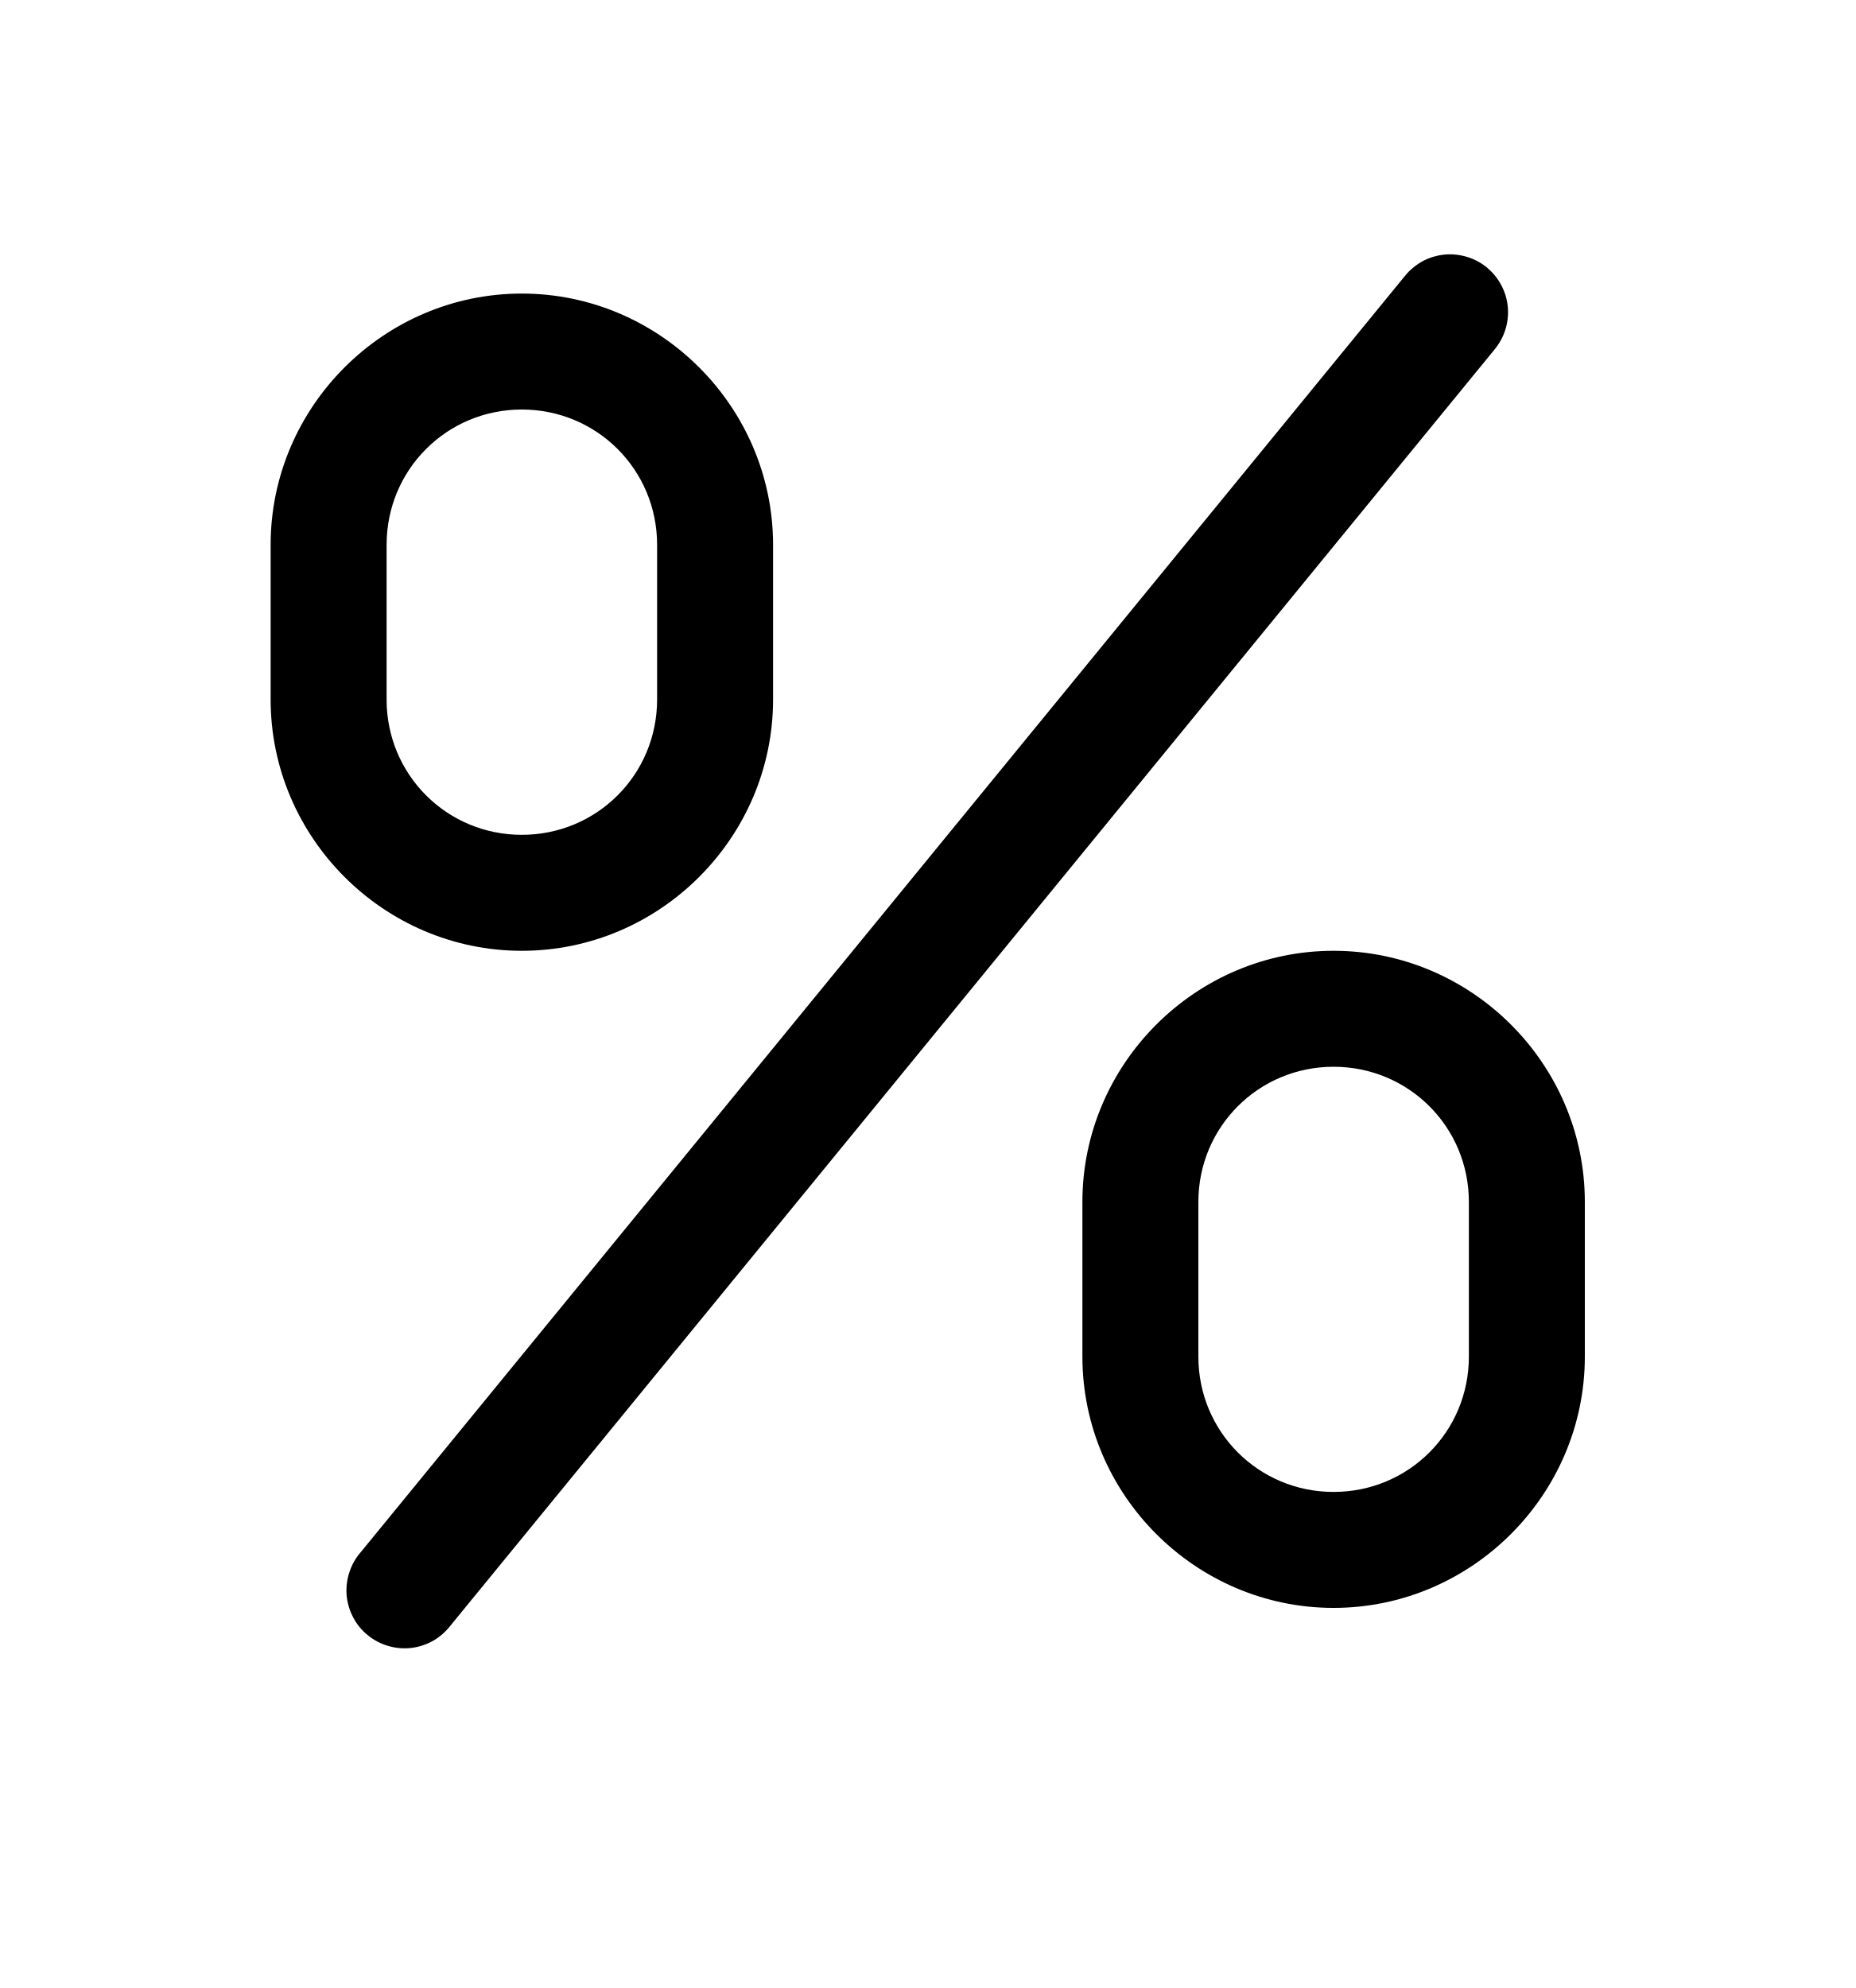
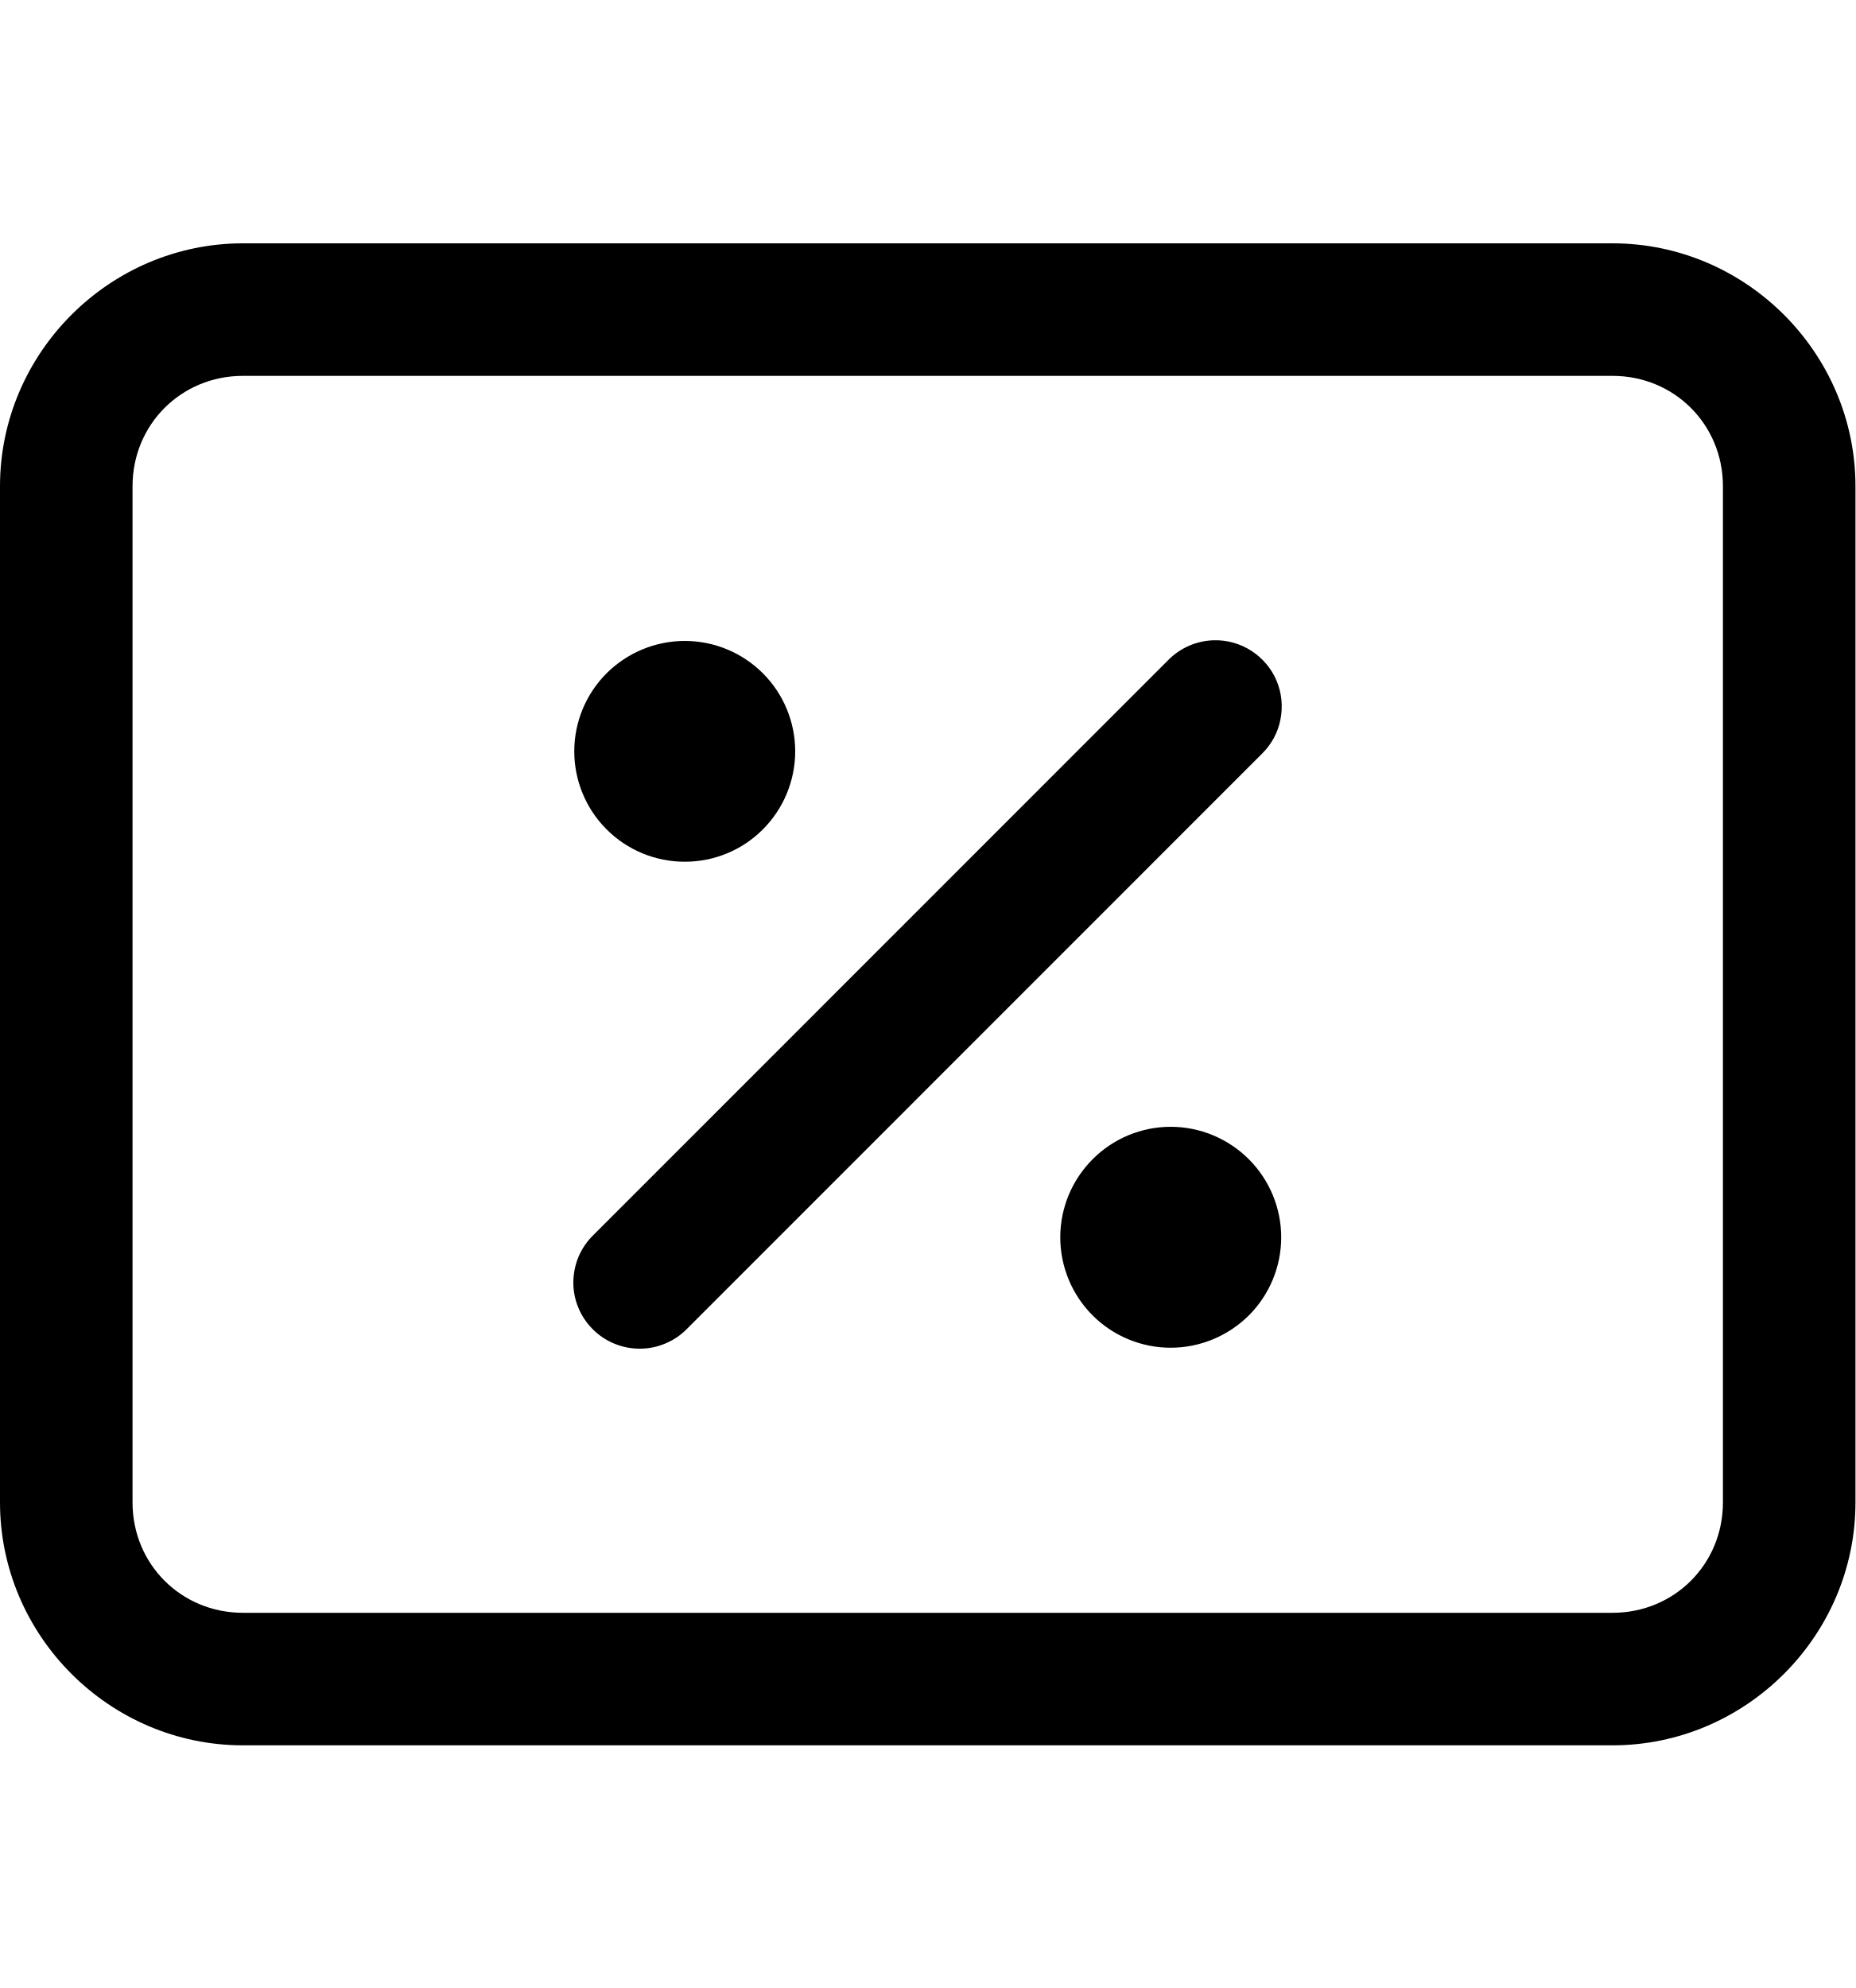
<svg xmlns="http://www.w3.org/2000/svg" width="14" height="15" viewBox="0 0 14 15" fill="none">
-   <path d="M10.928 1.919C10.865 1.921 10.802 1.937 10.745 1.965C10.689 1.994 10.639 2.034 10.599 2.084L2.724 11.709C2.685 11.753 2.655 11.805 2.637 11.861C2.618 11.916 2.611 11.976 2.615 12.034C2.62 12.093 2.637 12.15 2.664 12.202C2.691 12.255 2.729 12.301 2.775 12.338C2.82 12.375 2.873 12.403 2.929 12.419C2.986 12.436 3.045 12.441 3.104 12.434C3.162 12.427 3.219 12.408 3.27 12.379C3.321 12.349 3.365 12.31 3.401 12.263L11.276 2.638C11.33 2.573 11.365 2.494 11.375 2.411C11.386 2.327 11.372 2.242 11.335 2.166C11.298 2.09 11.24 2.026 11.168 1.982C11.096 1.939 11.013 1.917 10.928 1.919ZM3.937 2.215C2.896 2.215 2.042 3.07 2.042 4.111V5.278C2.042 6.319 2.896 7.174 3.937 7.174C4.979 7.174 5.833 6.319 5.833 5.278V4.111C5.833 3.07 4.979 2.215 3.937 2.215ZM3.937 3.09C4.504 3.09 4.958 3.544 4.958 4.111V5.278C4.958 5.845 4.504 6.299 3.937 6.299C3.371 6.299 2.917 5.845 2.917 5.278V4.111C2.917 3.544 3.371 3.09 3.937 3.09ZM10.062 7.174C9.021 7.174 8.167 8.028 8.167 9.069V10.236C8.167 11.277 9.021 12.132 10.062 12.132C11.104 12.132 11.958 11.277 11.958 10.236V9.069C11.958 8.028 11.104 7.174 10.062 7.174ZM10.062 8.049C10.629 8.049 11.083 8.503 11.083 9.069V10.236C11.083 10.803 10.629 11.257 10.062 11.257C9.496 11.257 9.042 10.803 9.042 10.236V9.069C9.042 8.503 9.496 8.049 10.062 8.049Z" fill="black" />
+   <path d="M1.833 1.836C0.827 1.836 0 2.663 0 3.669V11.336C0 12.342 0.827 13.169 1.833 13.169H12.167C13.173 13.169 14 12.342 14 11.336V3.669C14 2.663 13.173 1.836 12.167 1.836H1.833ZM1.833 2.836H12.167C12.633 2.836 13 3.203 13 3.669V11.336C13 11.802 12.633 12.169 12.167 12.169H1.833C1.367 12.169 1 11.802 1 11.336V3.669C1 3.203 1.367 2.836 1.833 2.836ZM9.157 4.831C9.027 4.835 8.904 4.889 8.813 4.982L4.48 9.316C4.432 9.362 4.394 9.417 4.367 9.478C4.341 9.539 4.327 9.605 4.326 9.671C4.325 9.738 4.338 9.804 4.363 9.865C4.388 9.927 4.426 9.983 4.473 10.03C4.52 10.077 4.576 10.114 4.637 10.139C4.699 10.164 4.765 10.177 4.831 10.176C4.898 10.176 4.963 10.162 5.025 10.135C5.086 10.109 5.141 10.071 5.187 10.023L9.52 5.689C9.592 5.619 9.642 5.529 9.661 5.43C9.681 5.331 9.671 5.229 9.632 5.136C9.593 5.043 9.526 4.965 9.441 4.91C9.357 4.856 9.258 4.828 9.157 4.831ZM5.167 4.836C4.946 4.836 4.734 4.924 4.577 5.08C4.421 5.236 4.333 5.448 4.333 5.669C4.333 5.89 4.421 6.102 4.577 6.258C4.734 6.415 4.946 6.502 5.167 6.502C5.388 6.502 5.6 6.415 5.756 6.258C5.912 6.102 6 5.89 6 5.669C6 5.448 5.912 5.236 5.756 5.08C5.6 4.924 5.388 4.836 5.167 4.836ZM8.833 8.502C8.612 8.502 8.4 8.59 8.244 8.747C8.088 8.903 8 9.115 8 9.336C8 9.557 8.088 9.769 8.244 9.925C8.4 10.081 8.612 10.169 8.833 10.169C9.054 10.169 9.266 10.081 9.423 9.925C9.579 9.769 9.667 9.557 9.667 9.336C9.667 9.115 9.579 8.903 9.423 8.747C9.266 8.59 9.054 8.502 8.833 8.502Z" fill="black" />
</svg>
